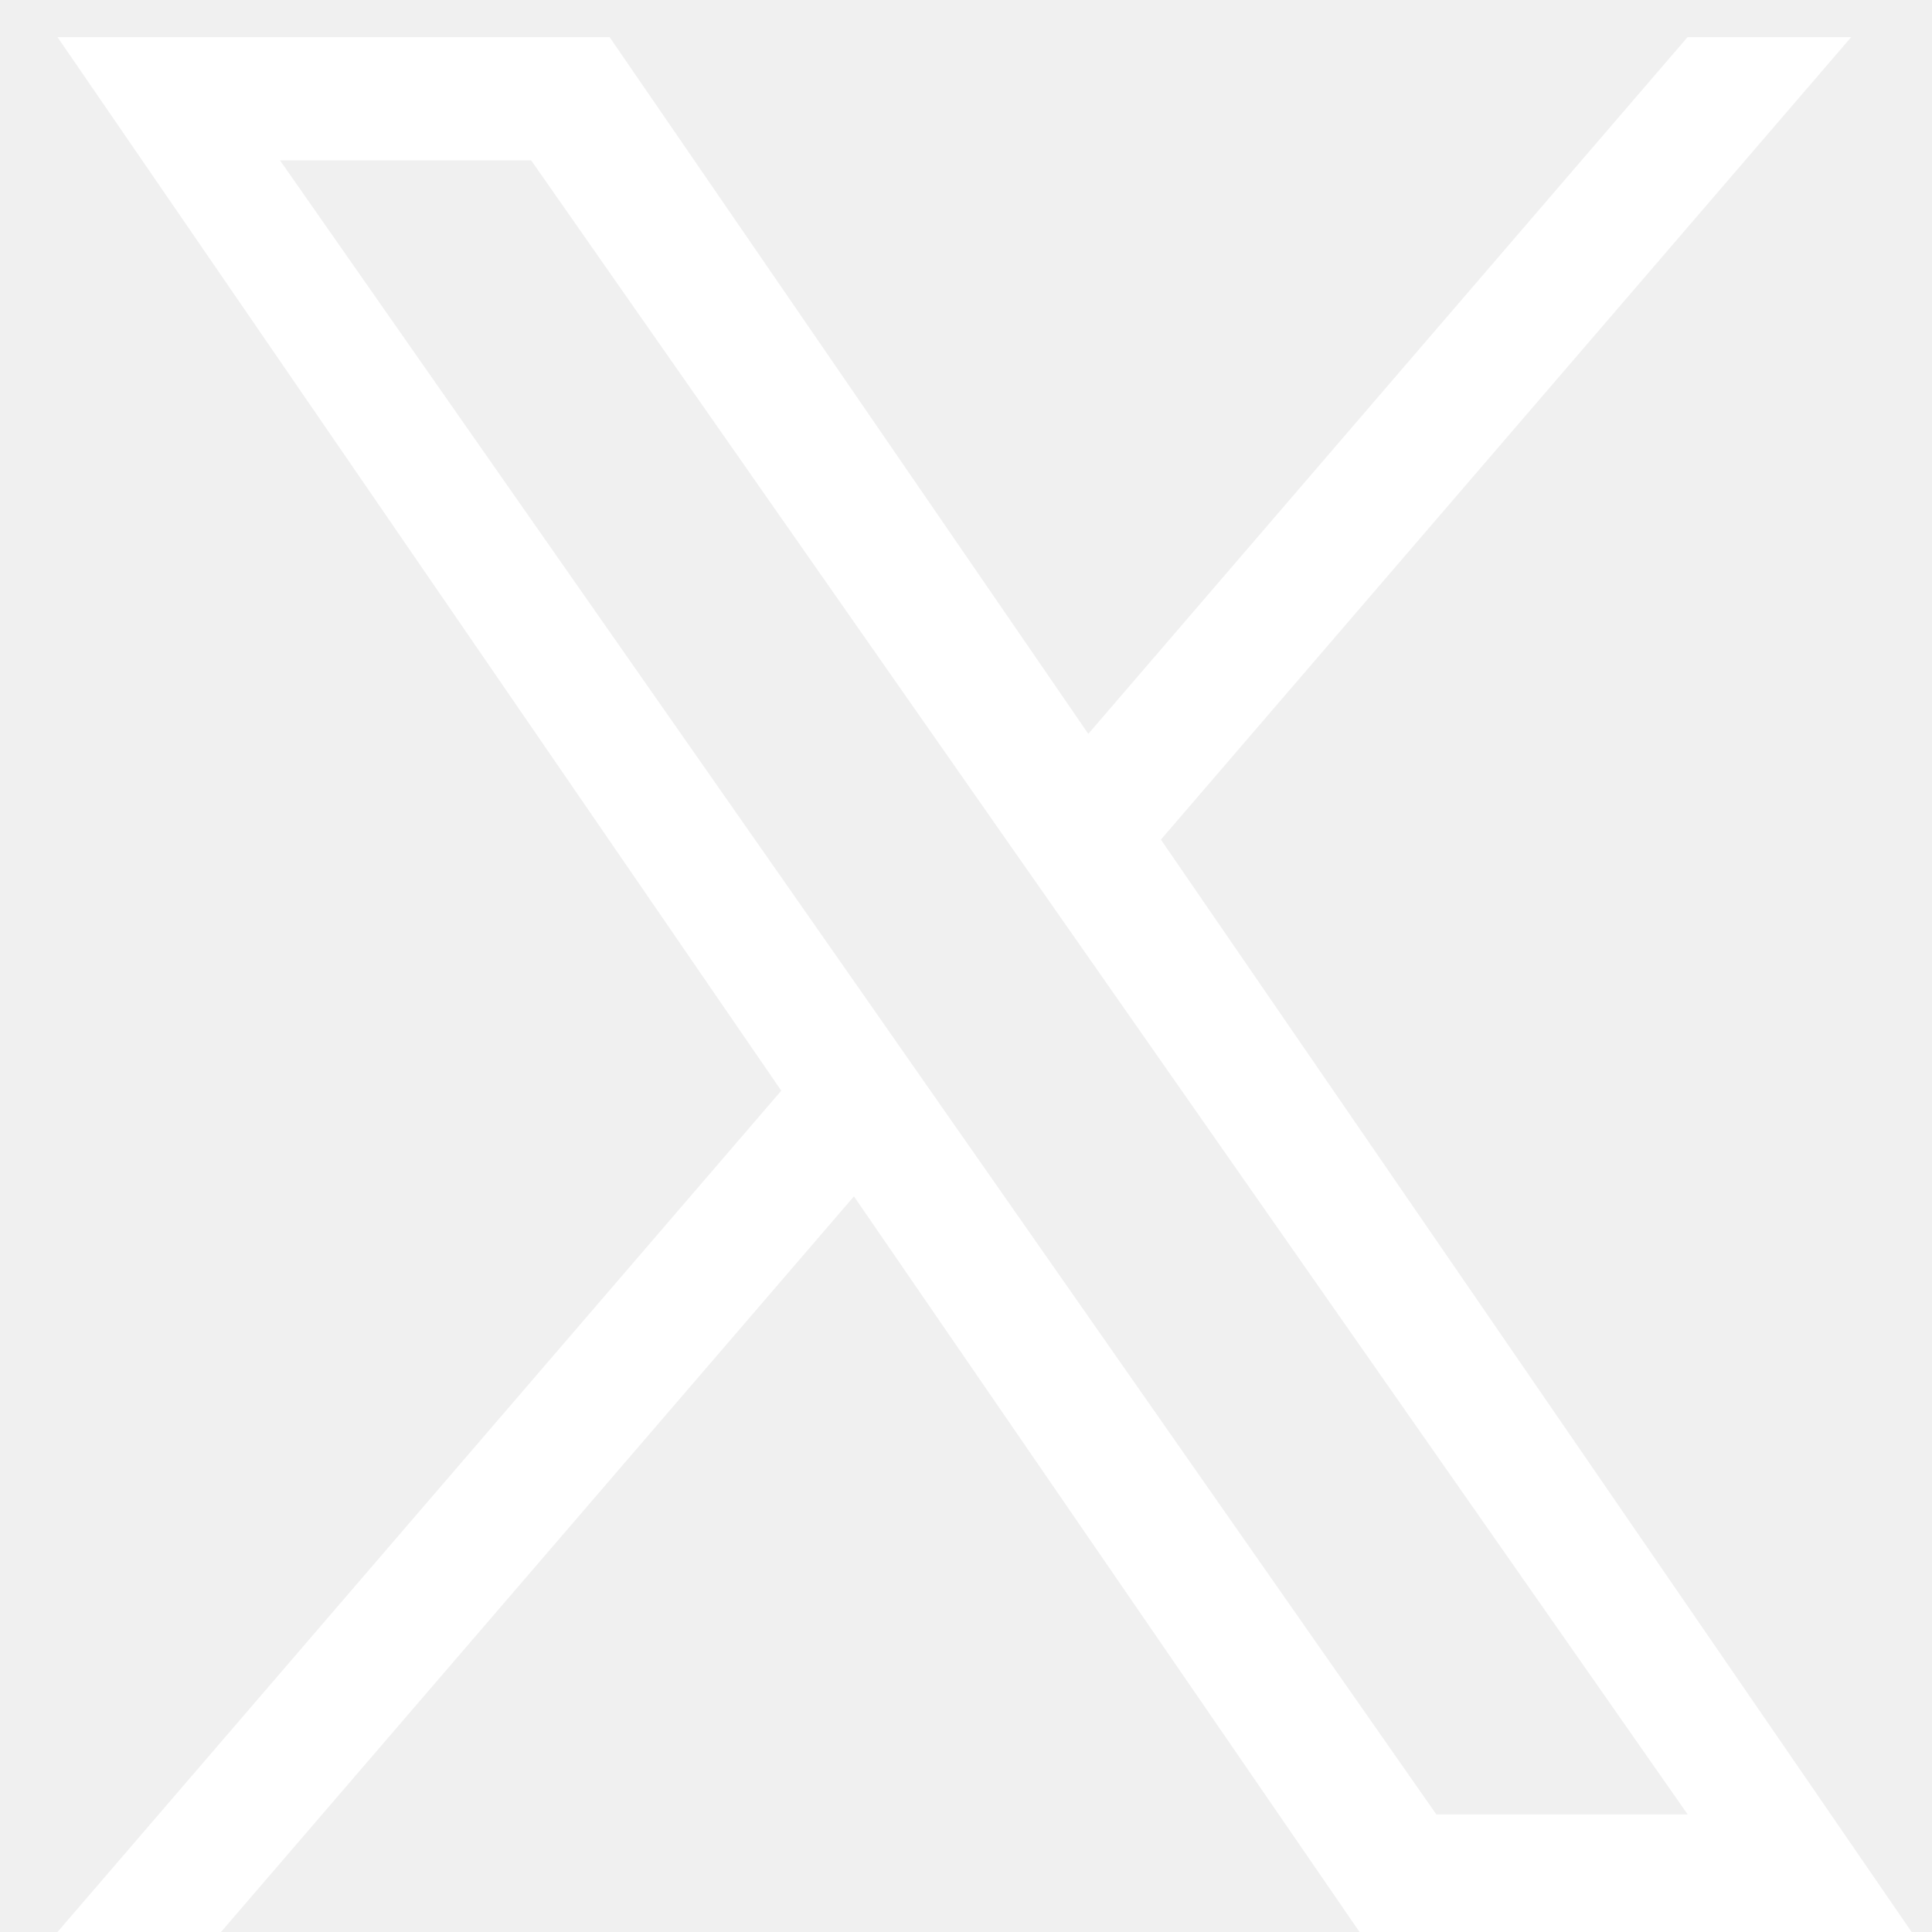
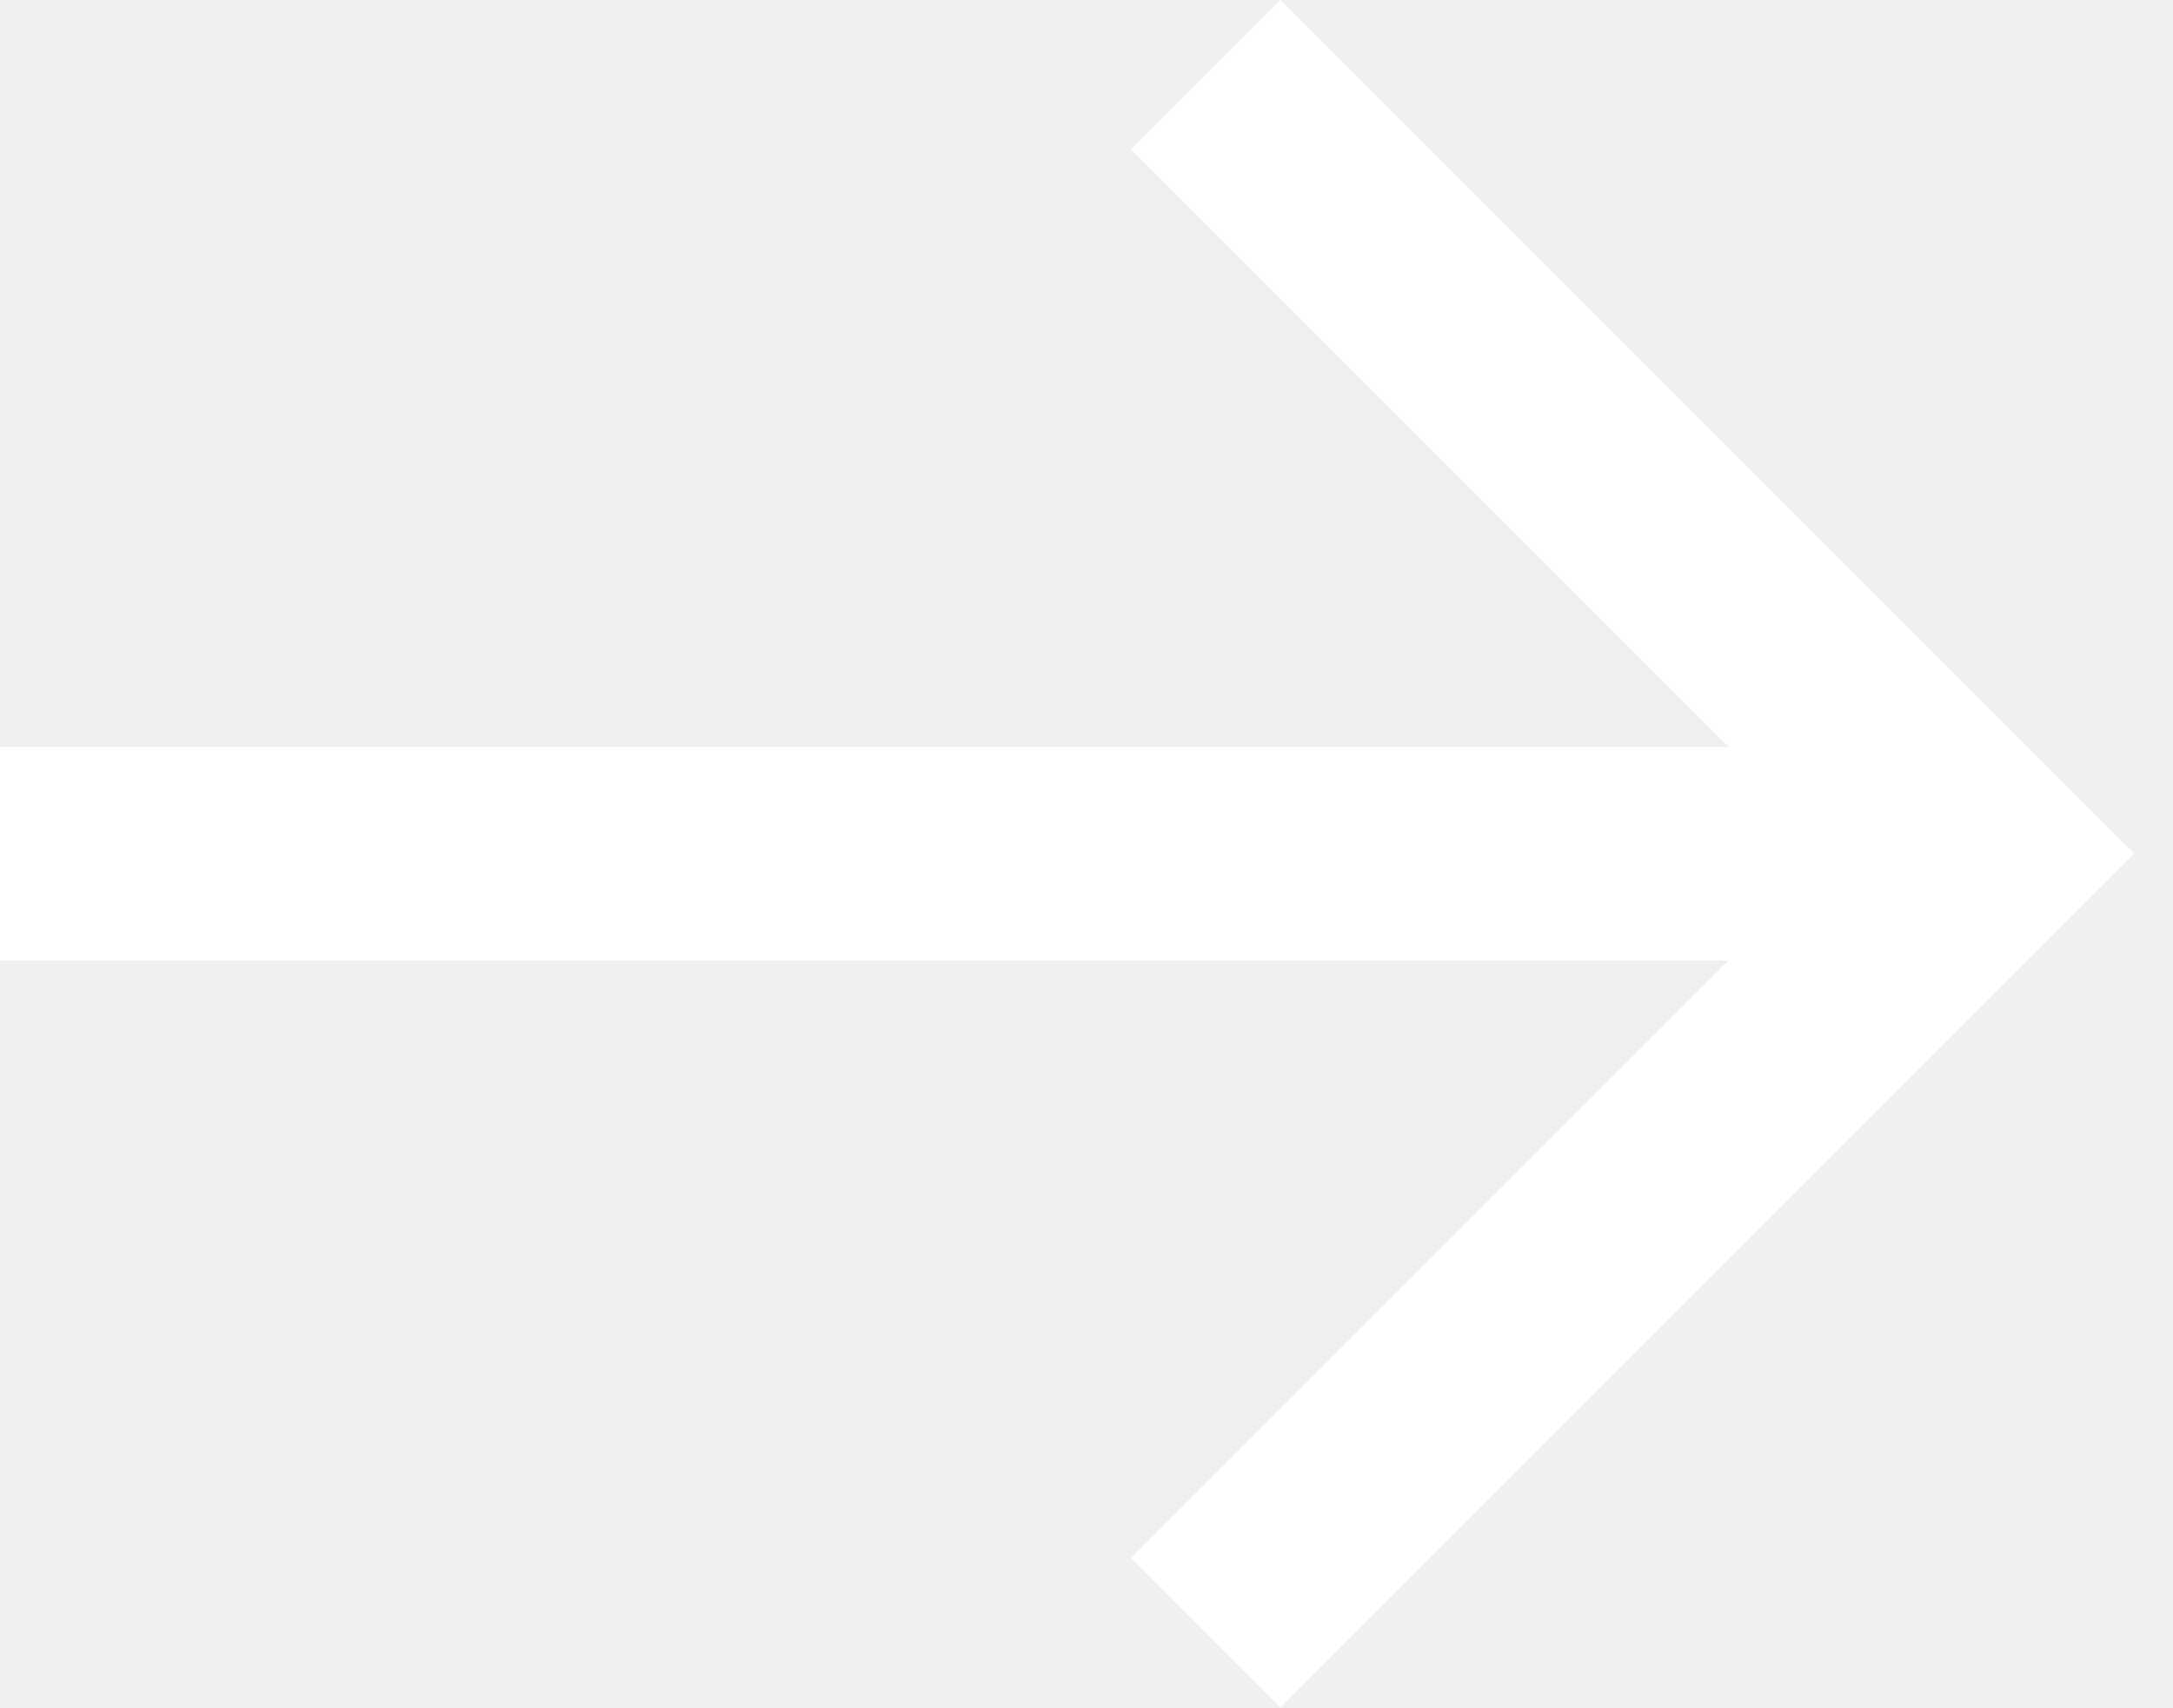
- <svg xmlns="http://www.w3.org/2000/svg" width="13" height="13" viewBox="0 0 13 13" fill="none">
-   <path d="M7.812 5.649L12.456 0.25H11.355L7.323 4.938L4.102 0.25H0.387L5.257 7.339L0.387 13H1.487L5.746 8.05L9.148 13H12.863L7.811 5.649H7.812ZM6.304 7.401L5.811 6.695L1.884 1.079H3.574L6.743 5.611L7.237 6.317L11.356 12.209H9.665L6.304 7.401V7.401Z" fill="white" />
+ <svg xmlns="http://www.w3.org/2000/svg" width="28" height="22" viewBox="0 0 28 22" fill="none">
+   <path d="M16.5 0L14.575 1.925L22.275 9.625H0V12.375H22.275L14.575 20.075L16.5 22L27.5 11L16.5 0Z" fill="white" />
</svg>
